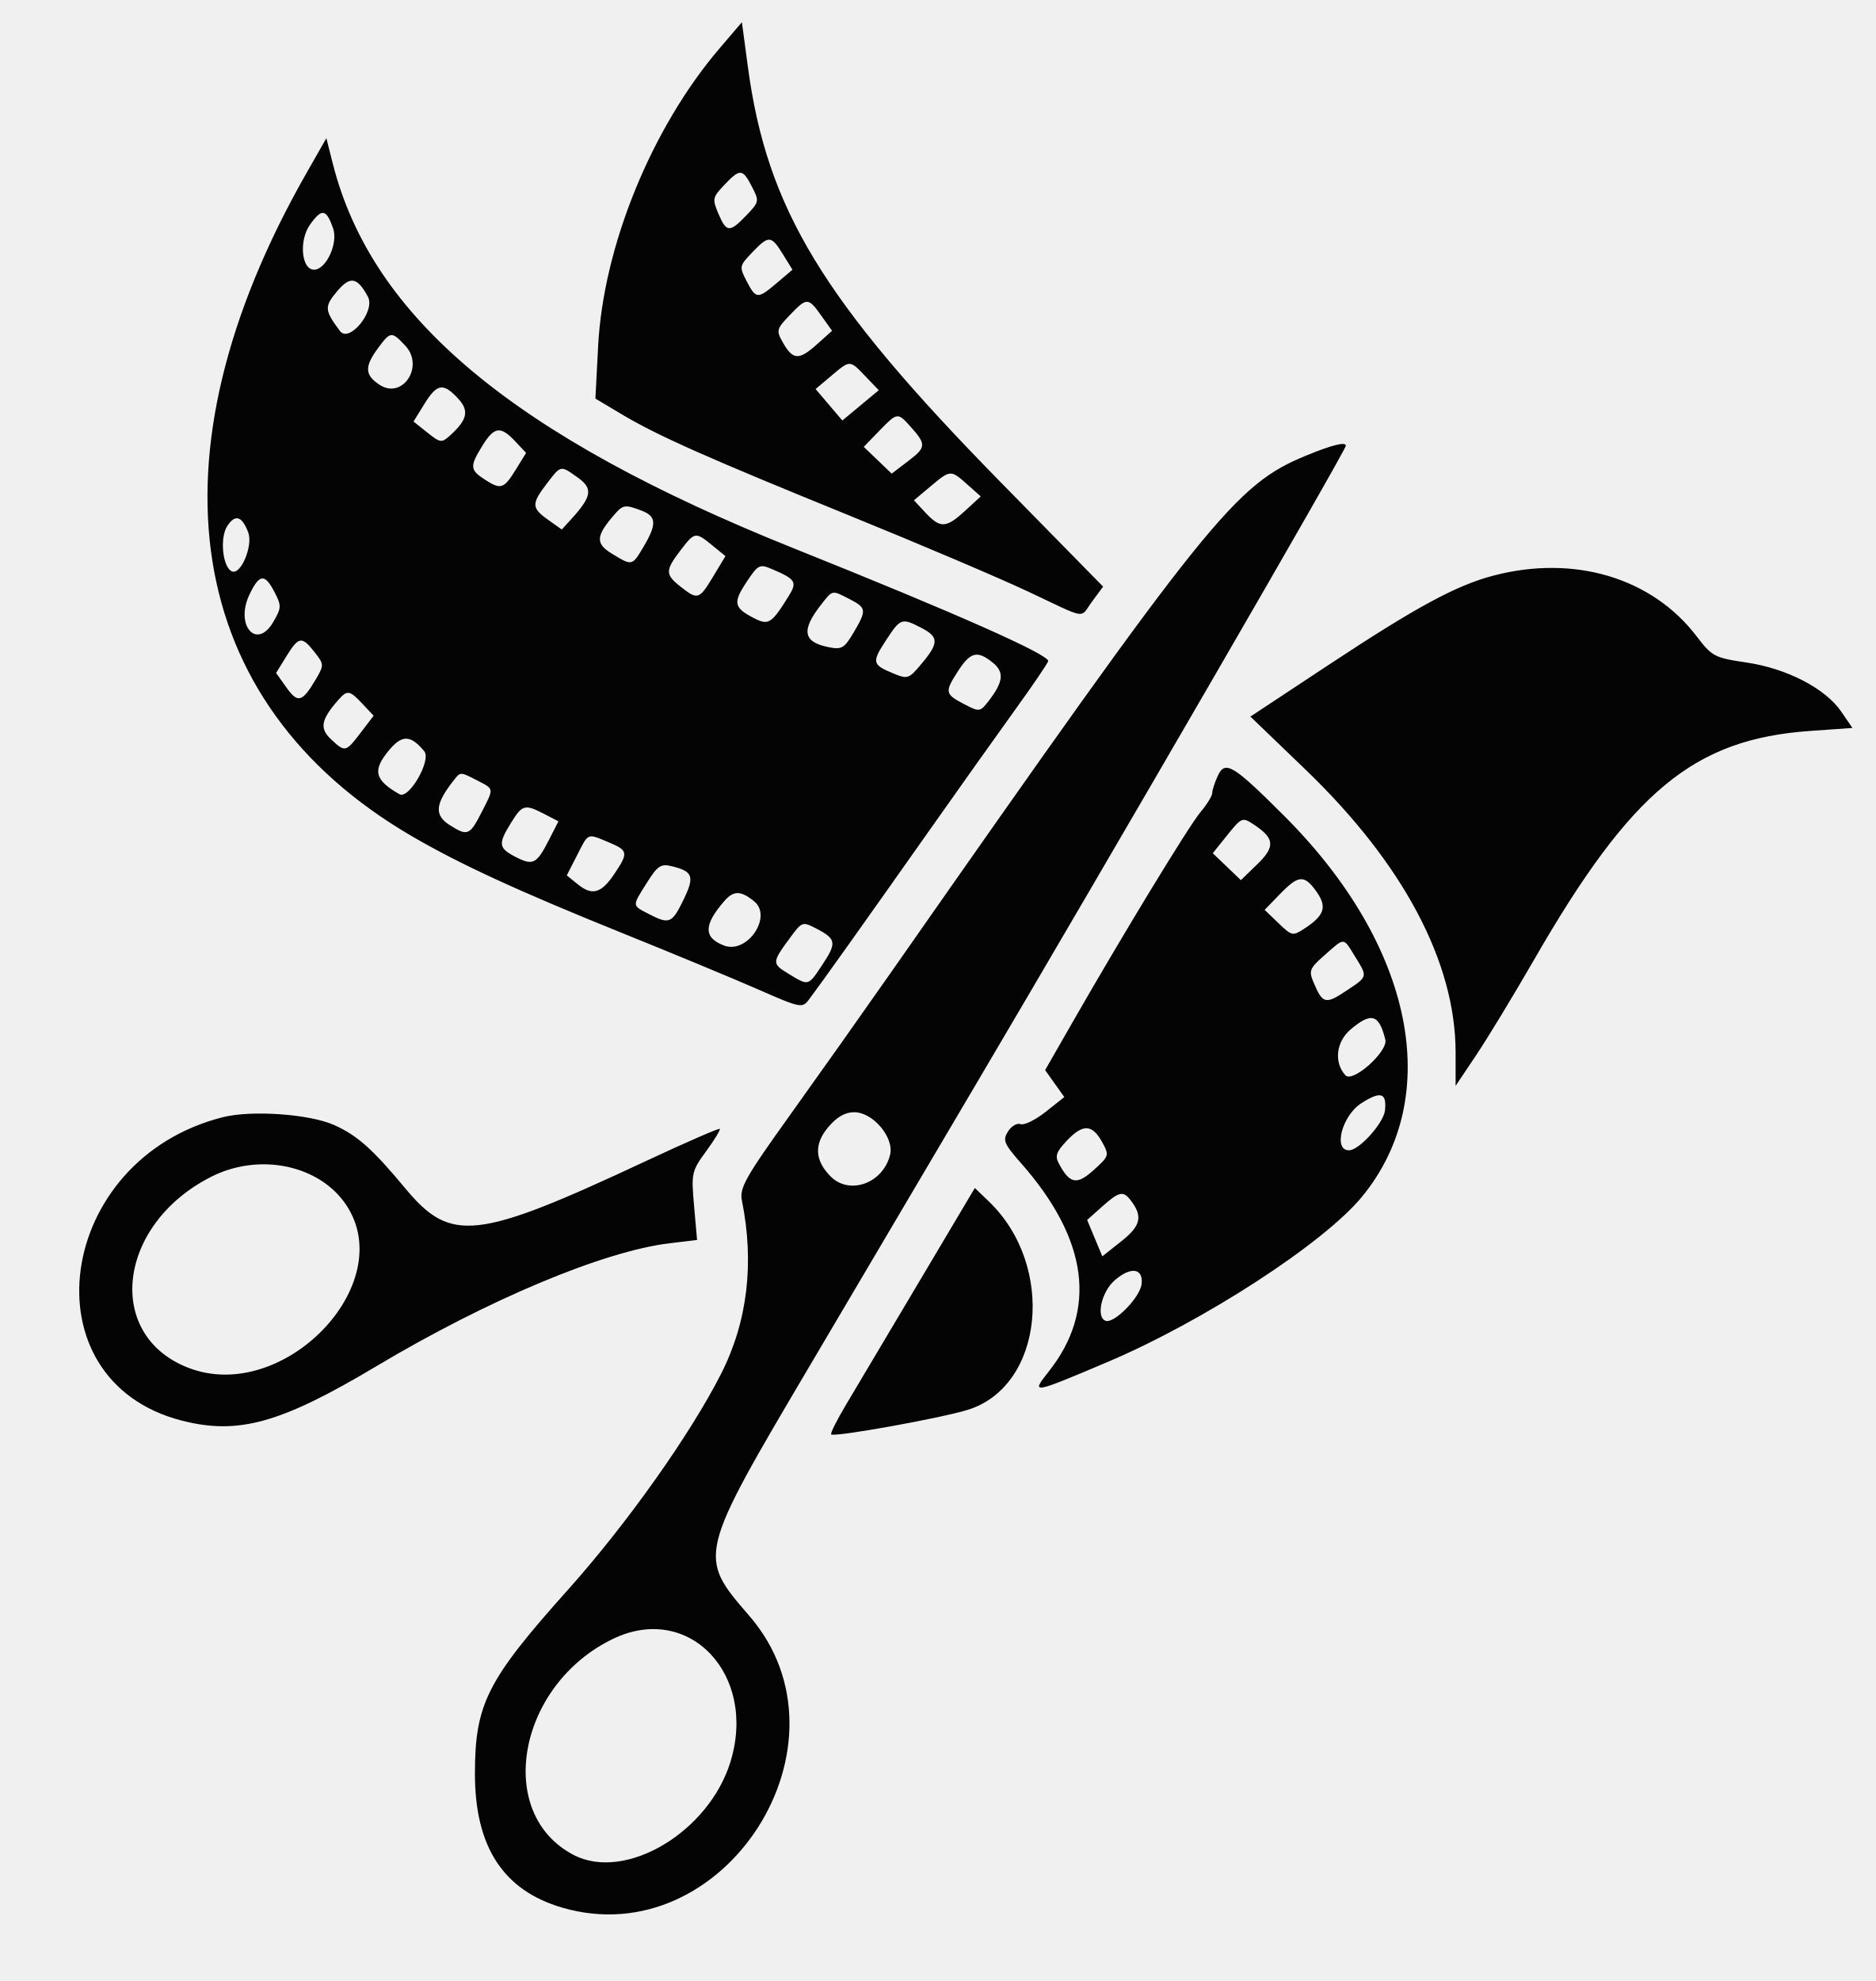
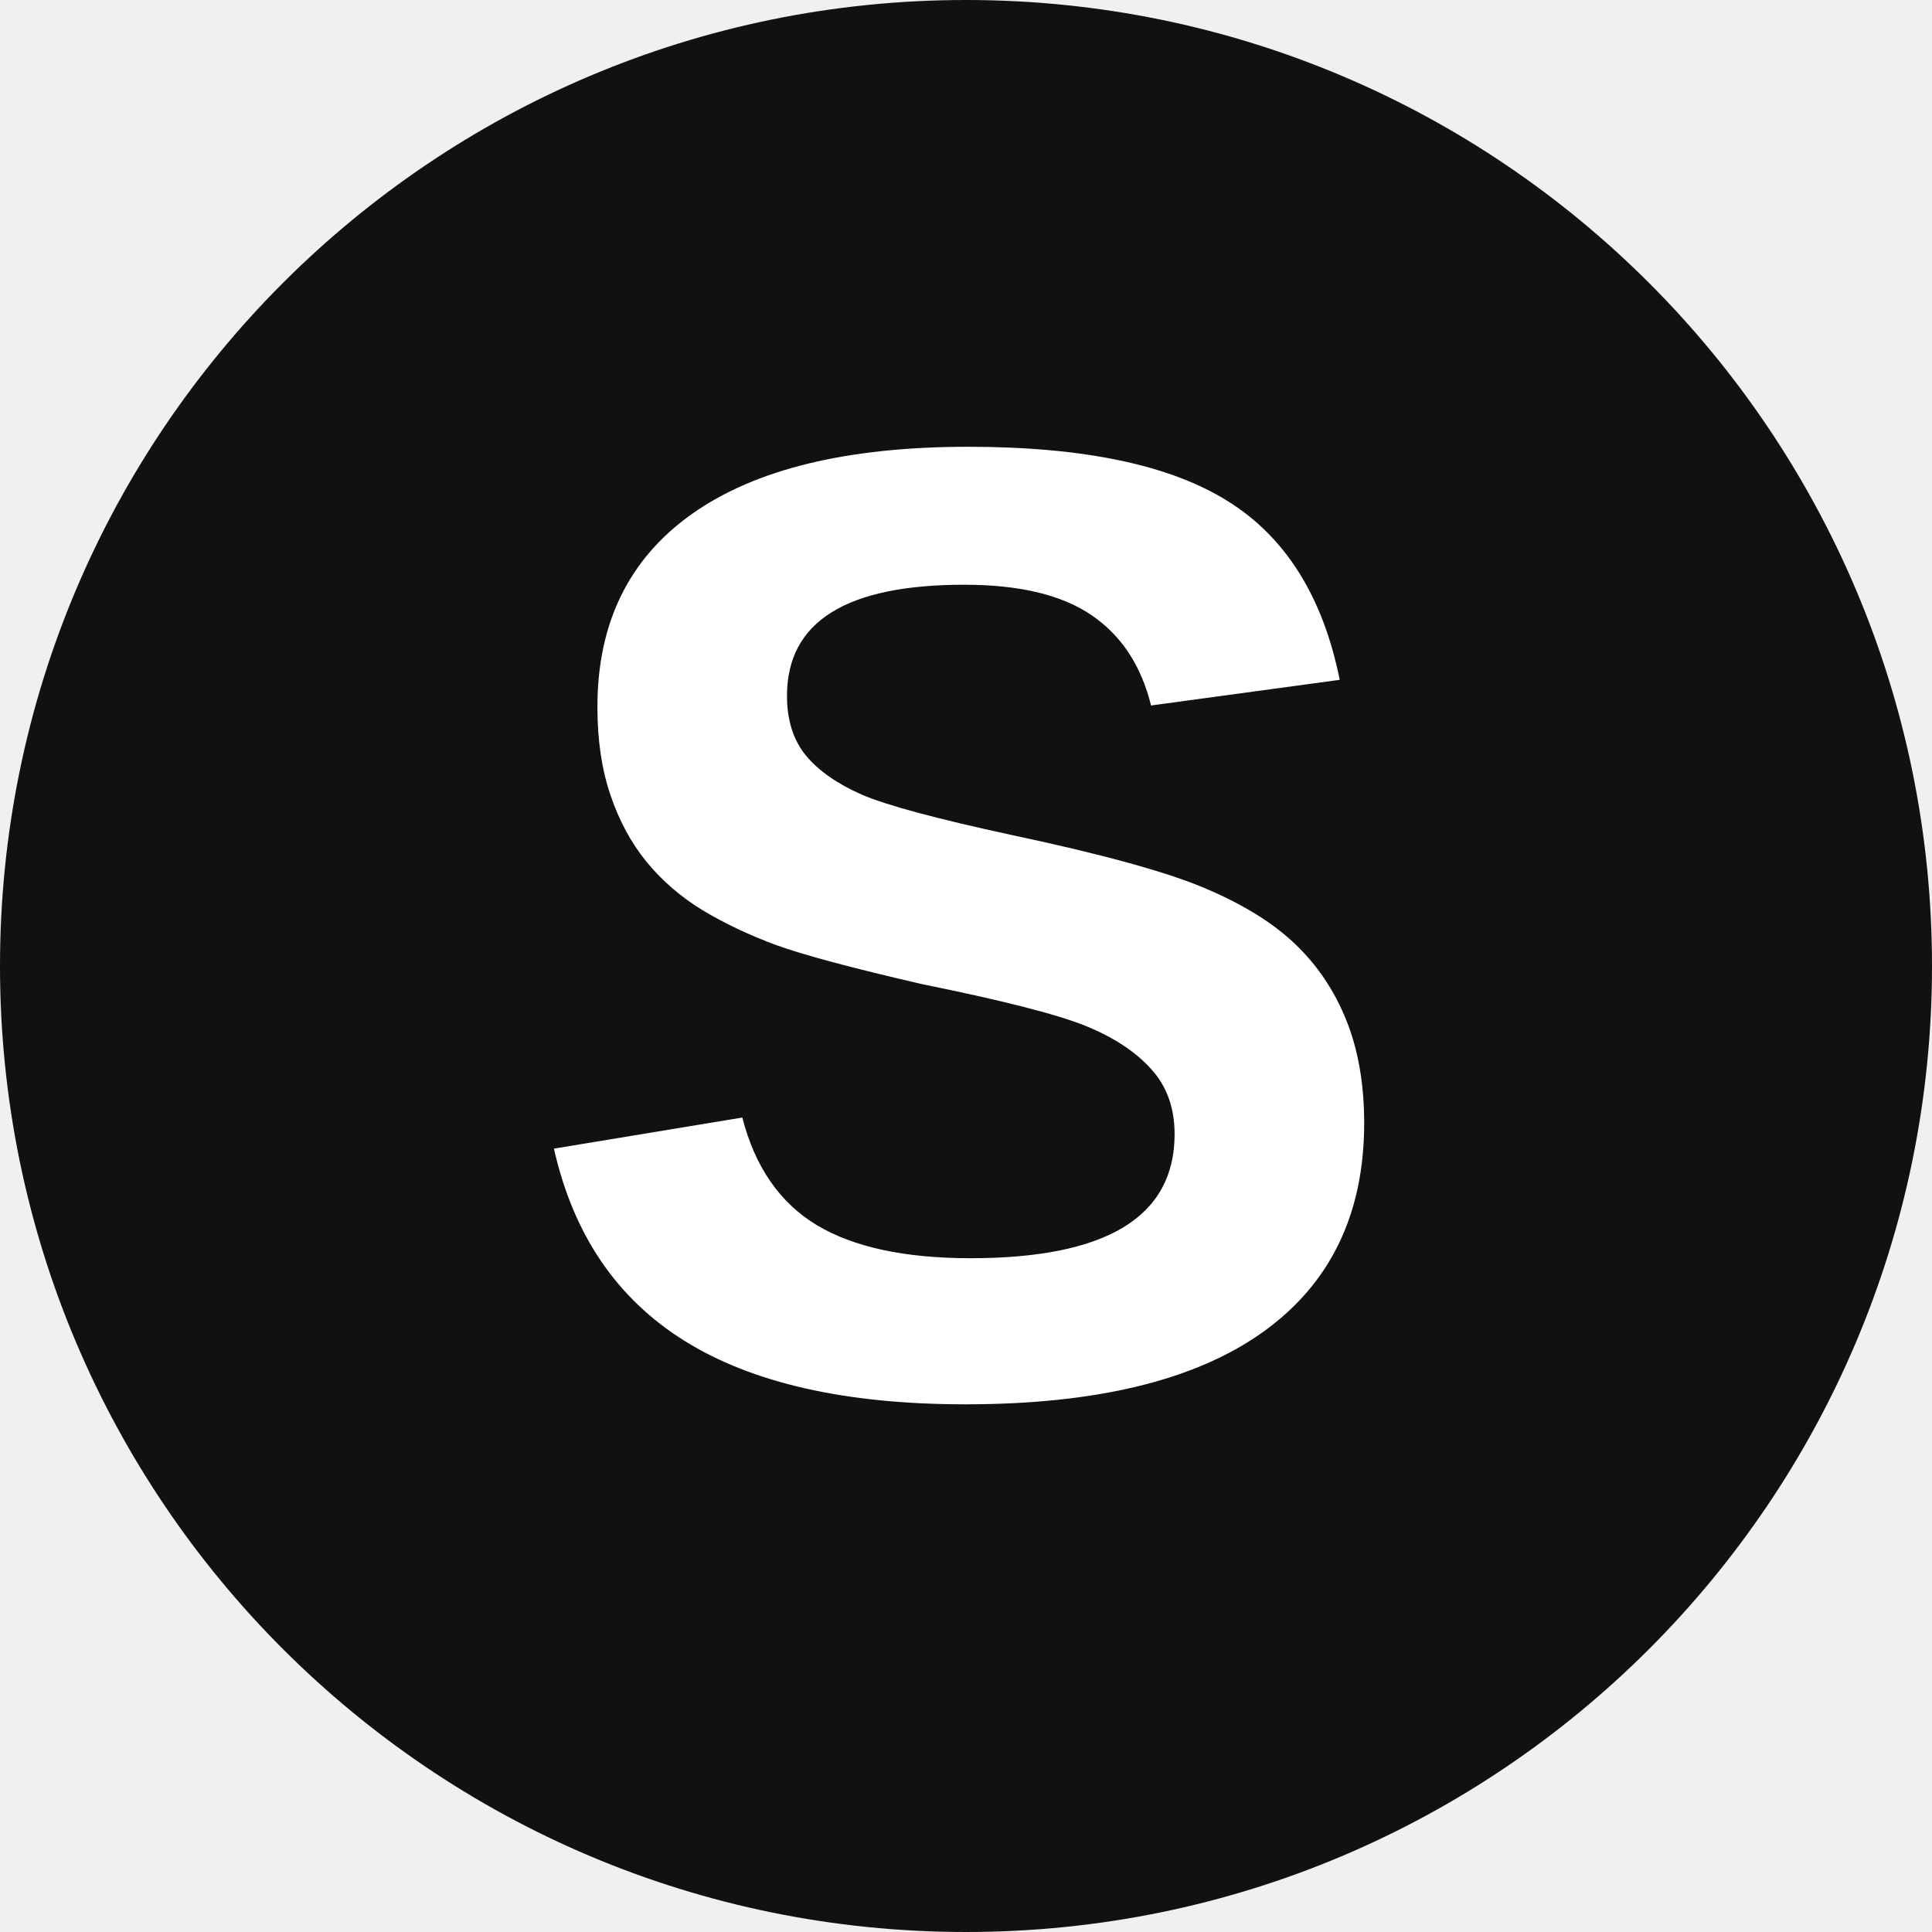
- <svg xmlns="http://www.w3.org/2000/svg" viewBox="53 67 393 415">
-   <path fill="#040404" d="M203.791 77.108c-14.262 16.694-24.375 41.475-25.461 62.392l-.572 11 5.371 3.206c7.627 4.552 17.661 9.018 47.871 21.304 14.575 5.927 31.384 13.075 37.354 15.884 12.843 6.042 10.806 5.733 13.528 2.051l2.259-3.054-21.47-21.877c-37.267-37.974-48.974-57.221-52.975-87.093l-1.242-9.271-4.663 5.458m-86.556 26.116c-34.022 59.627-25.911 110.932 21.956 138.888 10.131 5.917 22.421 11.575 44.309 20.402 10.45 4.214 23.175 9.492 28.277 11.729 8.984 3.938 9.322 4.006 10.719 2.162 2.352-3.105 11.361-15.752 24.508-34.405 6.784-9.625 15.22-21.496 18.746-26.38 3.527-4.883 6.622-9.425 6.878-10.093.485-1.265-19.199-10.004-53.128-23.587-58.863-23.565-88.604-48.37-96.78-80.716l-1.334-5.276-4.151 7.276m87.525 2.526c-2.46 2.587-2.533 2.942-1.236 6 1.691 3.985 2.359 4.026 5.871.359 2.695-2.813 2.727-2.973 1.162-6-1.968-3.804-2.491-3.836-5.797-.359m-86.806 8.315c-2.35 3.301-1.798 9.435.849 9.435 2.523 0 5.085-5.524 4.002-8.629-1.441-4.135-2.371-4.289-4.851-.806m92.651 5.826c-2.695 2.813-2.727 2.973-1.162 6 1.963 3.794 2.303 3.814 6.369.359l3.236-2.75-2.01-3.25c-2.457-3.975-2.943-4.002-6.433-.359m-86.988 8.153c-2.688 3.194-2.631 3.958.617 8.303 1.937 2.591 7.467-4.169 5.862-7.167-2.227-4.161-3.714-4.422-6.479-1.136m94.84 5.001c-2.753 2.874-2.834 3.192-1.437 5.67 2.094 3.713 3.37 3.802 7.075.491l3.254-2.907-2.243-3.15c-2.761-3.877-3.03-3.881-6.649-.104m-86.269 6.915c-2.839 3.84-2.761 5.618.338 7.649 4.823 3.16 9.453-3.873 5.394-8.194-2.868-3.053-3.087-3.033-5.732.545m94.972 5.79-3.264 2.75 2.802 3.294 2.802 3.294 3.816-3.171 3.815-3.171-2.753-2.873c-3.359-3.507-3.205-3.504-7.218-.123m-85.255 5.903-2.258 3.654 2.892 2.306c2.735 2.18 2.995 2.214 4.769.608 3.665-3.316 4.053-5.208 1.603-7.815-3.068-3.267-4.358-3.037-7.006 1.247m95.283 5.653-3.203 3.305 2.928 2.806 2.929 2.806 3.569-2.723c3.685-2.811 3.708-3.427.266-7.25-2.596-2.883-2.685-2.869-6.489 1.056m-83.106 3.062c-2.658 4.3-2.617 5.051.383 7.017 3.458 2.266 4.084 2.08 6.572-1.945l2.2-3.559-2.293-2.441c-3.061-3.258-4.386-3.079-6.862.928m172.641 2.055c-14.914 6.133-20.222 12.735-86.882 108.077a3831.816 3831.816 0 0 1-21.238 30c-9.45 13.185-10.678 15.363-10.147 18 2.638 13.12 1.173 25.366-4.339 36.25-6.405 12.649-19.764 31.495-32.076 45.25-16.982 18.974-19.508 23.954-19.528 38.5-.02 15.397 5.937 24.54 18.339 28.145 33.949 9.87 62.294-34.402 39.148-61.145-10.857-12.544-10.854-12.558 12.744-52.5a64318.04 64318.04 0 0 0 18.012-30.5c1.946-3.3 9.253-15.675 16.239-27.5C286.607 244.873 335 161.354 335 160.374c0-.883-2.883-.169-8.277 2.049m-159.172 5.921c-3.231 4.237-3.198 5.059.306 7.554l2.857 2.035 2.018-2.217c4.281-4.702 4.546-6.382 1.363-8.649-3.702-2.636-3.535-2.668-6.544 1.277m80.411.559-3.462 2.904 2.424 2.596c3.105 3.326 4.316 3.267 8.31-.407l3.266-3.003-2.806-2.497c-3.501-3.115-3.534-3.113-7.732.407m-66.179 5.847c-3.958 4.538-4.066 6.107-.565 8.241 4.265 2.601 4.231 2.609 6.683-1.548 2.749-4.659 2.648-6.284-.466-7.468-3.452-1.312-3.882-1.253-5.652.775m-81.175 2.468c-1.632 2.517-.921 8.844 1.069 9.508 1.87.623 4.362-5.492 3.337-8.188-1.315-3.46-2.741-3.887-4.406-1.32m94.943 5.126c-3.193 4.187-3.184 5.013.084 7.583 3.562 2.802 3.872 2.703 6.813-2.177l2.561-4.25-2.754-2.245c-3.549-2.892-3.684-2.87-6.704 1.089m13.854 6.62c-2.853 4.312-2.642 5.345 1.537 7.506 3.097 1.602 3.703 1.219 7.333-4.628 1.814-2.922 1.452-3.5-3.525-5.625-2.594-1.107-2.897-.952-5.345 2.747m156.595-1.4c-7.86 2.048-16.235 6.582-34.749 18.816l-16.249 10.737 11.531 11.086C347.023 247.9 358 268.581 358 287.486v6.993l4.347-6.49c2.391-3.569 7.848-12.564 12.127-19.989 20.367-35.344 33.437-46.161 57.85-47.879l8.824-.621-2.324-3.398c-3.332-4.872-11.376-9.051-19.841-10.307-6.761-1.004-7.246-1.259-10.516-5.542-9.331-12.221-25.601-17.082-42.467-12.689m-260.734 4.003c-3.068 6.434 1.504 11.702 4.985 5.743 1.729-2.961 1.749-3.409.28-6.25-2.052-3.968-3.182-3.859-5.265.507m119.848 2.015c-4.293 5.458-3.88 7.915 1.513 8.993 2.737.548 3.294.224 5.219-3.038 2.782-4.716 2.728-5.189-.796-7.011-3.76-1.944-3.546-1.983-5.936 1.056m13.562 7.511c-3.044 4.648-2.94 5.141 1.464 6.965 3.063 1.269 3.289 1.19 6.021-2.082 3.583-4.291 3.564-5.55-.111-7.45-4.107-2.124-4.361-2.035-7.374 2.567m-125.67 3.397-2.157 3.49 2.173 3.051c2.396 3.365 3.322 3.091 6.215-1.836 1.674-2.851 1.662-3.054-.323-5.577-2.678-3.405-3.324-3.309-5.908.872m140.627 3.26c-2.737 4.282-2.646 4.675 1.593 6.867 2.986 1.544 3.166 1.516 4.92-.757 3.109-4.03 3.328-6.057.87-8.048-3.259-2.639-4.7-2.261-7.383 1.938m-129.85 6c-3.525 4.042-3.843 5.845-1.43 8.112 2.96 2.781 3.075 2.755 6.24-1.395l2.694-3.532-2.318-2.468c-2.759-2.937-3.197-2.997-5.186-.717m10.799 10.335c-3.598 4.276-3.131 6.313 2.132 9.3 1.979 1.123 6.729-7.146 5.178-9.015-2.833-3.414-4.619-3.483-7.31-.285m173.56 5.503c-.628 1.378-1.142 2.982-1.142 3.565 0 .582-1.103 2.369-2.452 3.972-2.436 2.895-16.133 25.391-26.92 44.213l-5.638 9.839L274 294l2.011 2.824-3.908 3.094c-2.148 1.702-4.514 2.861-5.257 2.576-.743-.285-1.93.411-2.638 1.545-1.151 1.843-.854 2.556 2.794 6.701 14.008 15.914 15.956 30.687 5.745 43.579-3.791 4.787-3.607 4.757 12.253-1.963 20.217-8.565 45.42-24.931 53.41-34.68 17.229-21.027 10.779-52.649-16.254-79.682-10.835-10.835-12.463-11.811-14.014-8.406m-159.895.662c-4.082 5.116-4.336 7.497-1.022 9.595 3.771 2.388 4.197 2.207 6.789-2.873 2.499-4.899 2.539-4.635-.964-6.446-3.561-1.841-3.554-1.841-4.803-.276m11.835 9.118c-2.752 4.452-2.64 5.292.947 7.147 3.647 1.886 4.415 1.495 6.991-3.554l1.991-3.904-2.956-1.528c-4.098-2.119-4.611-1.984-6.973 1.839m150.098 2.558-3.063 3.812 2.946 2.822 2.946 2.823 3.45-3.343c3.8-3.683 3.632-5.44-.797-8.342-2.342-1.534-2.516-1.463-5.482 2.228m-136.279 4.268-2.14 4.194 2.282 1.848c3.04 2.461 4.925 1.935 7.672-2.141 2.998-4.449 2.912-4.935-1.183-6.646-4.552-1.902-4.182-2.055-6.631 2.745m14.669 5.695c-3.17 5.021-3.186 4.741.38 6.585 4.292 2.22 4.85 1.991 7.263-2.974 2.368-4.875 2.007-5.934-2.393-7.02-2.347-.579-3-.155-5.25 3.409m132.618 2.417-3.203 3.305 2.906 2.784c2.836 2.718 2.969 2.743 5.53 1.064 4.109-2.692 4.682-4.506 2.423-7.678-2.553-3.585-3.752-3.503-7.656.525m-116.405 1.444c-4.381 5.023-4.399 7.685-.064 9.333 4.847 1.843 10.229-6.087 6.294-9.273-2.801-2.268-4.291-2.283-6.23-.06m13.915 7.5c-3.995 5.403-4.007 5.591-.497 7.731 4.292 2.617 4.103 2.67 7.203-2.016 2.955-4.464 2.797-5.292-1.417-7.472-2.802-1.449-2.956-1.398-5.289 1.757m111.886 3.811c-3.186 2.797-3.388 3.292-2.345 5.75 1.898 4.473 2.489 4.635 6.721 1.834 4.707-3.115 4.653-2.916 1.958-7.277-2.514-4.069-2.074-4.048-6.334-.307m5.442 15.57c-3.072 2.585-3.573 6.976-1.1 9.64 1.519 1.637 8.952-5.013 8.349-7.469-1.308-5.336-2.915-5.817-7.249-2.171m2.217 15.489c-4.075 2.609-5.961 9.971-2.524 9.853 2.149-.074 7.217-5.74 7.486-8.368.378-3.704-.898-4.086-4.962-1.485m-238.497 2.908c-35.2 8.839-41.496 55.16-8.642 63.577 11.846 3.035 20.737.553 40.712-11.367 23.363-13.941 47.641-24.125 61.465-25.783l5.781-.693-.629-7.131c-.607-6.879-.518-7.284 2.542-11.474 1.745-2.389 3.024-4.492 2.842-4.674-.182-.181-7.078 2.824-15.324 6.679-35.717 16.697-41.004 17.3-50.588 5.77-6.847-8.238-10.039-11.077-14.905-13.256-5.114-2.29-17.268-3.152-23.254-1.648m126.774 2.13c-2.972 3.533-2.813 6.897.487 10.259 3.966 4.04 11.037 1.49 12.499-4.509.88-3.612-3.582-8.908-7.506-8.908-1.94 0-3.653.988-5.48 3.158m50.108 2.709c-2.275 2.374-2.611 3.296-1.772 4.864 2.304 4.305 3.765 4.581 7.315 1.38 3.228-2.911 3.282-3.087 1.795-5.799-2.085-3.801-4.011-3.918-7.338-.445m-179.356 7.646c-19.728 9.977-22.462 33.284-4.7 40.068 19.755 7.544 43.96-17.385 33.049-34.037-5.549-8.468-18.206-11.161-28.349-6.031m148.216 22.174a24129.483 24129.483 0 0 1-15.238 25.622c-1.906 3.194-3.297 5.977-3.09 6.184.627.627 22.974-3.391 28.626-5.147 15.92-4.947 18.464-30.194 4.399-43.668l-2.926-2.804-11.771 19.813m38.425-15.901-3.118 2.787 1.59 3.807 1.591 3.807 4.045-3.203c4.104-3.251 4.505-5.27 1.734-8.734-1.451-1.814-2.36-1.575-5.842 1.536m2.665 15.413c-2.782 2.413-3.982 7.761-1.907 8.499 1.783.633 7.184-4.873 7.526-7.673.412-3.364-2.244-3.754-5.619-.826m-105.078 75.1c-20.031 9.612-24.98 36.617-8.3 45.296 10.819 5.629 28.291-4.735 32.848-19.483 5.666-18.341-8.68-33.427-24.548-25.813" fill-rule="evenodd" />
+ <svg xmlns="http://www.w3.org/2000/svg" viewBox="0 0 100 100">
+   <circle cx="50" cy="50" r="50" fill="#111111" />
+   <text x="50" y="72" font-family="Arial, sans-serif" font-size="70" font-weight="bold" fill="#ffffff" text-anchor="middle">S</text>
</svg>
